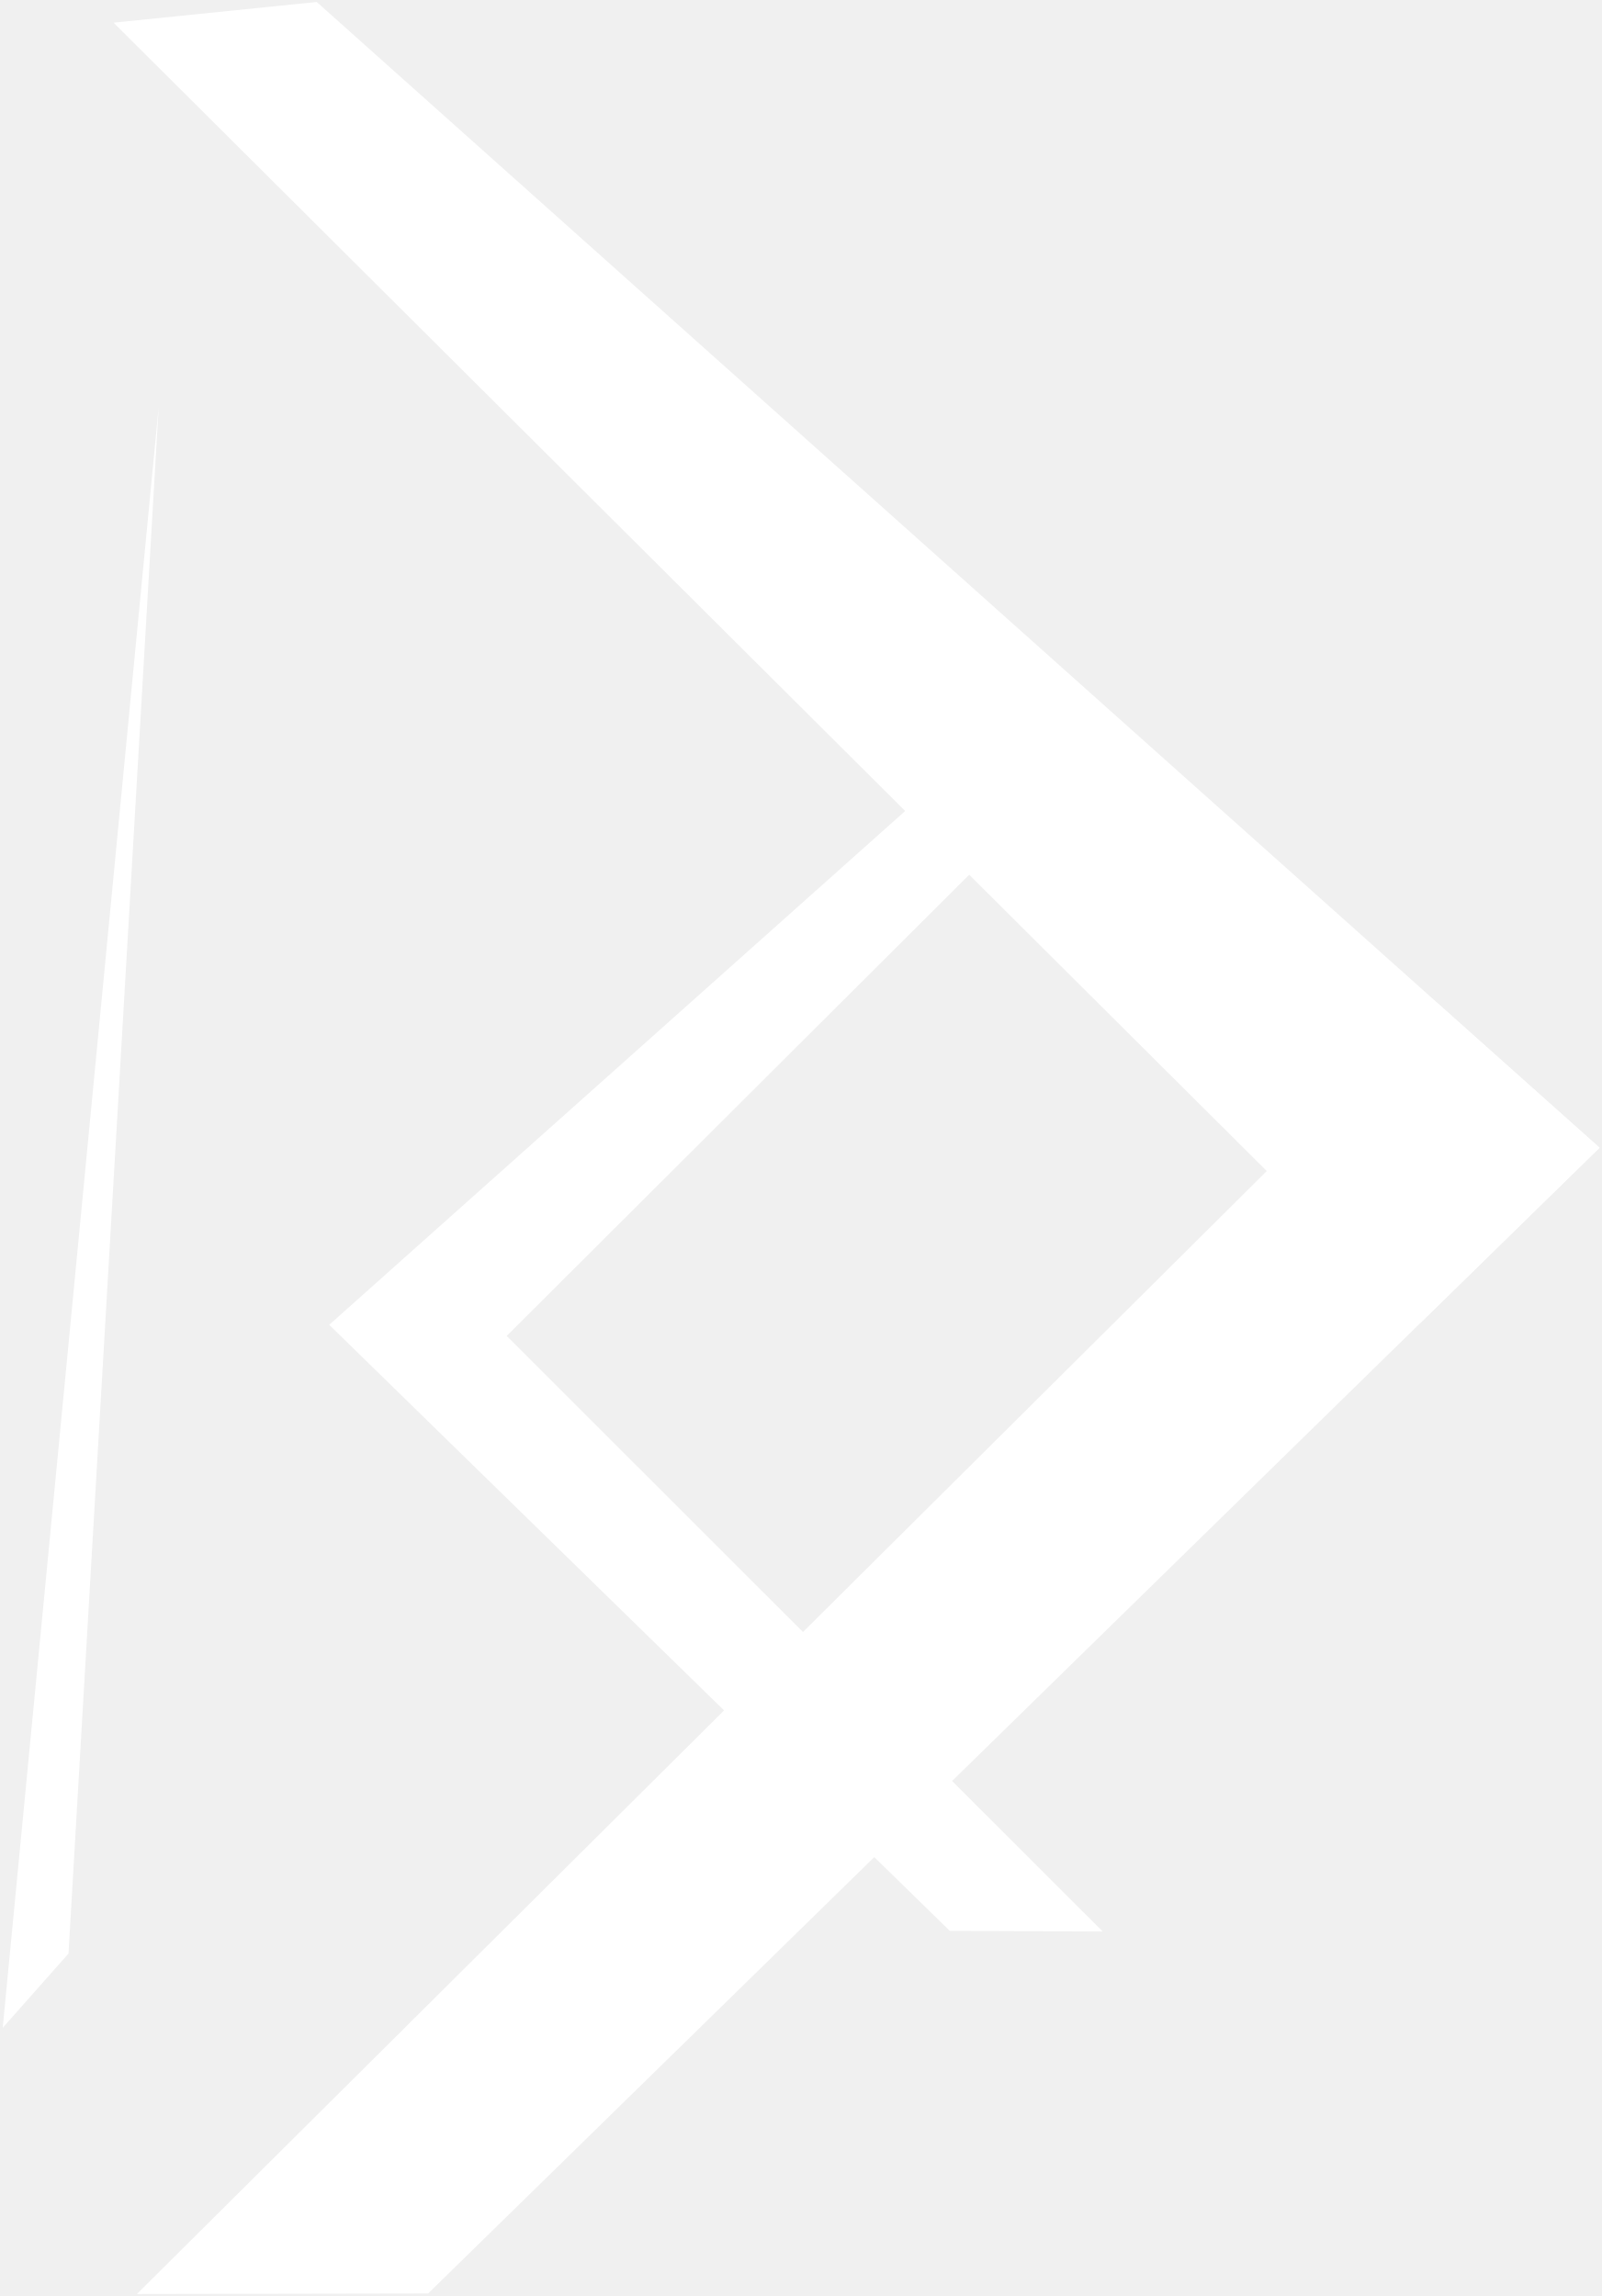
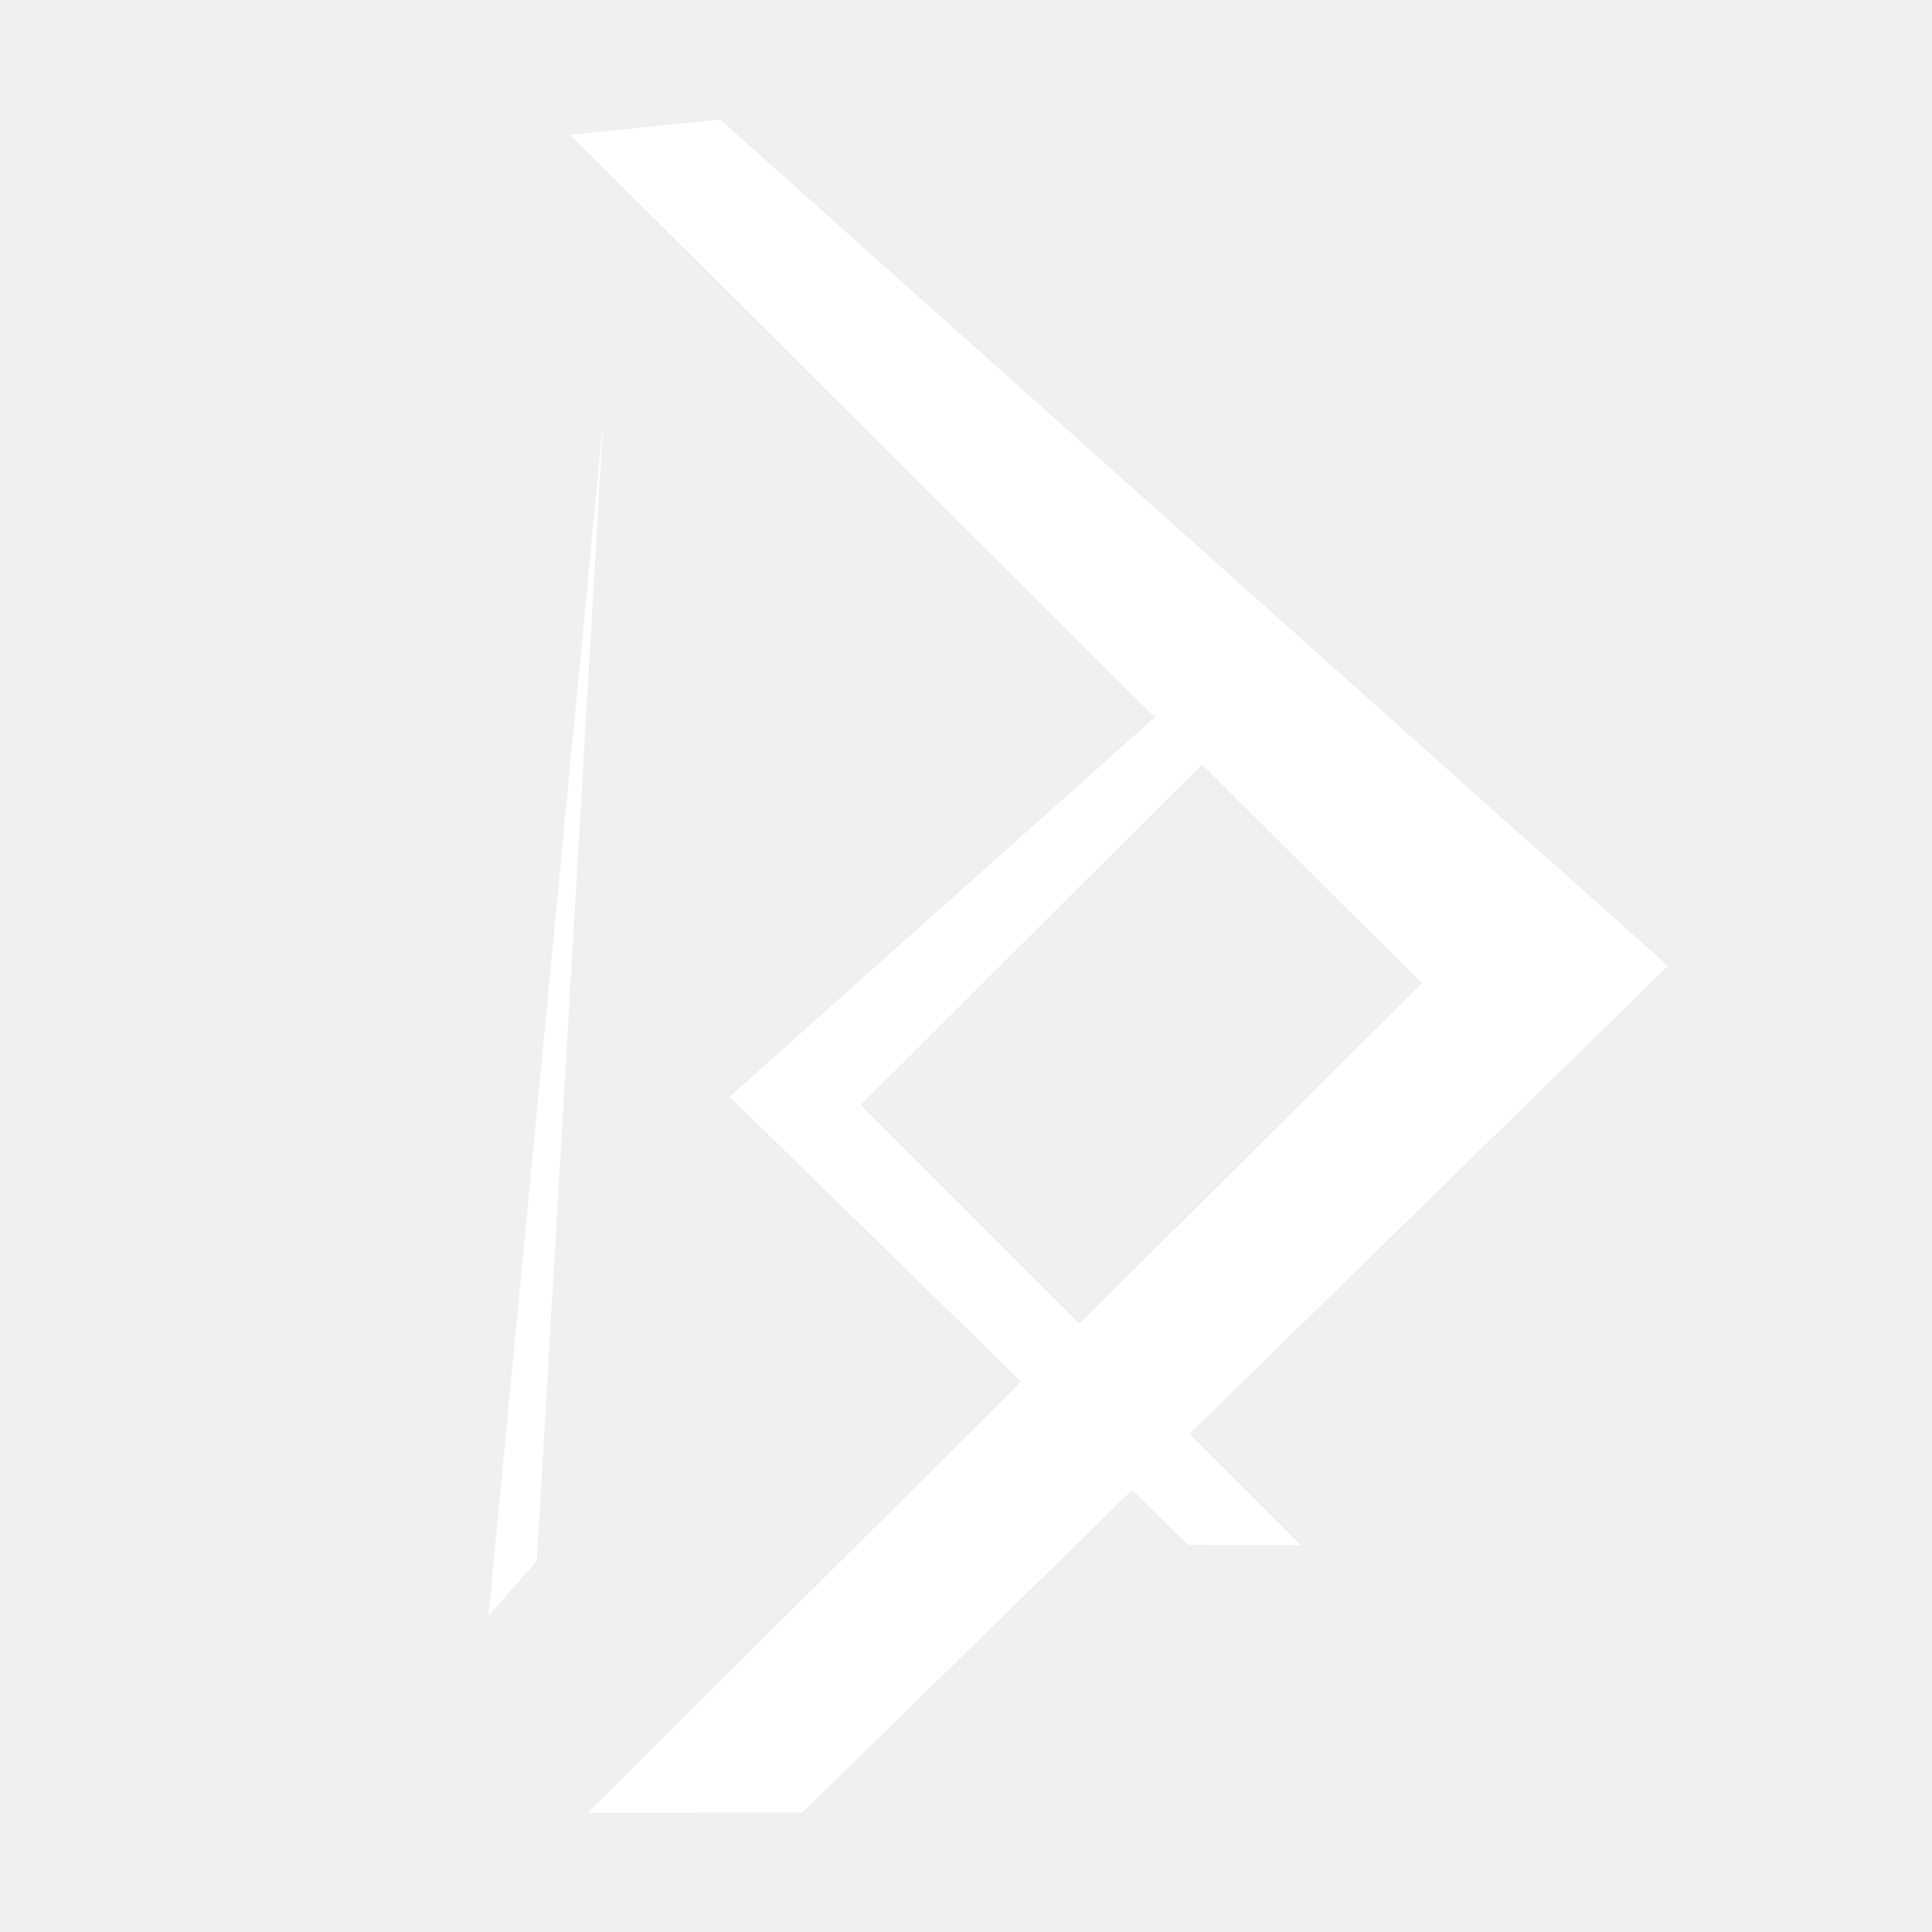
- <svg xmlns="http://www.w3.org/2000/svg" id="svg8" version="1.1" viewBox="0 0 100.873 144.642" height="144.642mm" width="100.873mm">
-   <defs id="defs2" />
-   <g transform="translate(-2.735657,-1.508762)" id="layer1">
-     <path id="rect826" d="M 22.685,1.634 103.483,73.813 92.162,84.882 9.889,2.937 Z" style="opacity:1;fill:#ffffff;fill-opacity:1;stroke:none;stroke-width:0.25;stroke-linecap:round;stroke-linejoin:round;stroke-miterlimit:4;stroke-dasharray:none;stroke-dashoffset:0;stroke-opacity:1;paint-order:fill markers stroke" />
-     <path style="opacity:1;fill:#ffffff;fill-opacity:1;stroke:none;stroke-width:0.25;stroke-linecap:round;stroke-linejoin:round;stroke-miterlimit:4;stroke-dasharray:none;stroke-dashoffset:0;stroke-opacity:1;paint-order:fill markers stroke" d="M 29.7,145.993 103.483,73.813 93.211,64.655 11.359,146.026 Z" id="path829" />
-     <path id="path831" d="m 69.681,43.739 c 0,0 3.709,3.292 3.709,3.292 0,0 -38.74,38.637 -38.74,38.637 0,0 37.538,37.52 37.538,37.52 0,0 -9.631,-0.041 -9.631,-0.041 0,0 -39.085,-38.179 -39.085,-38.179 0,0 46.208,-41.23 46.208,-41.23 z" style="fill:#ffffff;fill-opacity:1;stroke:none;stroke-width:0.265px;stroke-linecap:butt;stroke-linejoin:miter;stroke-opacity:1" />
-     <path id="path837" d="m 2.907,129.255 c 0,0 4.143,-4.677 4.143,-4.677 0,0 5.679,-97.42 5.679,-97.42 0,0 -9.822,102.097 -9.822,102.097 z" style="fill:#ffffff;fill-opacity:1;stroke:none;stroke-width:0.265;stroke-linecap:square;stroke-linejoin:miter;stroke-miterlimit:4;stroke-dasharray:none;stroke-opacity:1" />
+ <svg xmlns="http://www.w3.org/2000/svg" version="1.1" id="svg8" x="0px" y="0px" viewBox="0 0 467 467" style="enable-background:new 0 0 467 467;" xml:space="preserve">
+   <style type="text/css">
+ 	.st0{fill:#FFFFFF;}
+ </style>
+   <g id="layer1" transform="translate(-2.735657,-1.508762)">
+     <path id="rect826" class="st0" d="M176.8,30.4l229,204.6l-32.1,31.4L140.6,34.1L176.8,30.4z" />
+     <path id="path829" class="st0" d="M196.7,439.6L405.9,235l-29.1-26l-232,230.7L196.7,439.6z" />
+     <path id="path831" class="st0" d="M310.1,149.7l10.5,9.3L210.8,268.6l106.4,106.4l-27.3-0.1L179.1,266.6L310.1,149.7L310.1,149.7z" />
+     <path id="path837" class="st0" d="M120.8,392.1l11.7-13.3l16.1-276.2C148.6,102.7,120.8,392.1,120.8,392.1z" />
  </g>
</svg>
